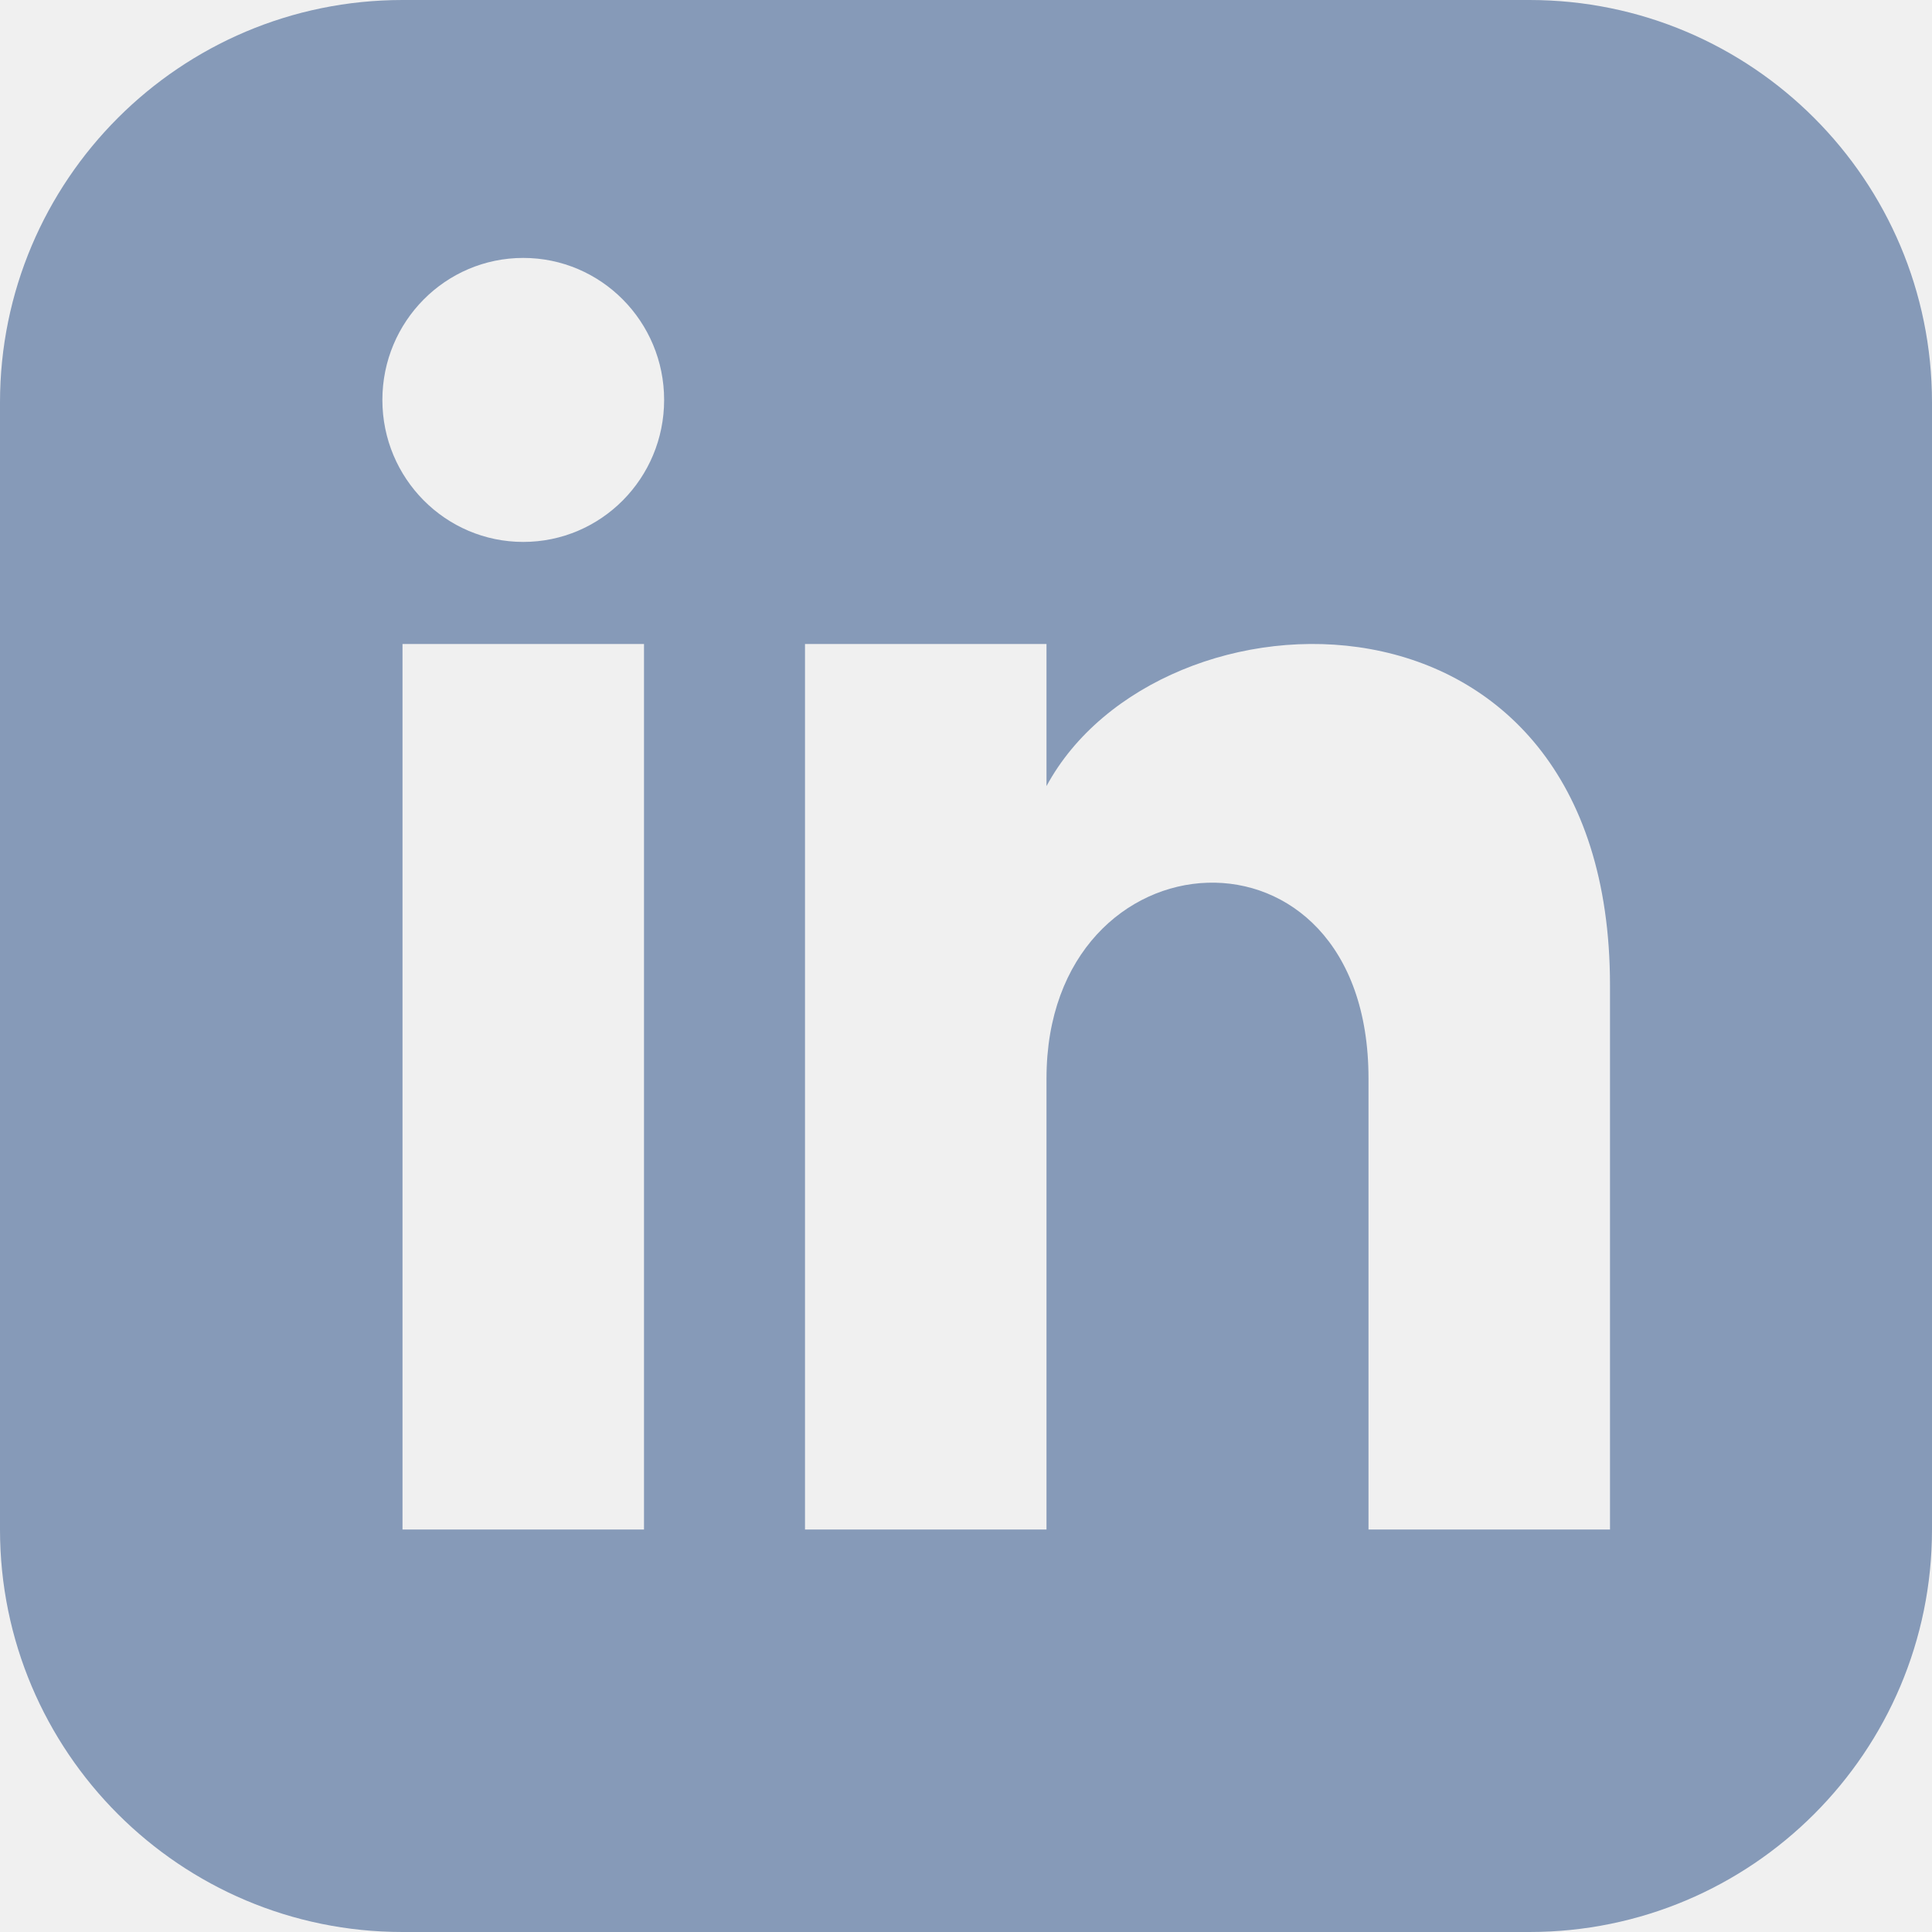
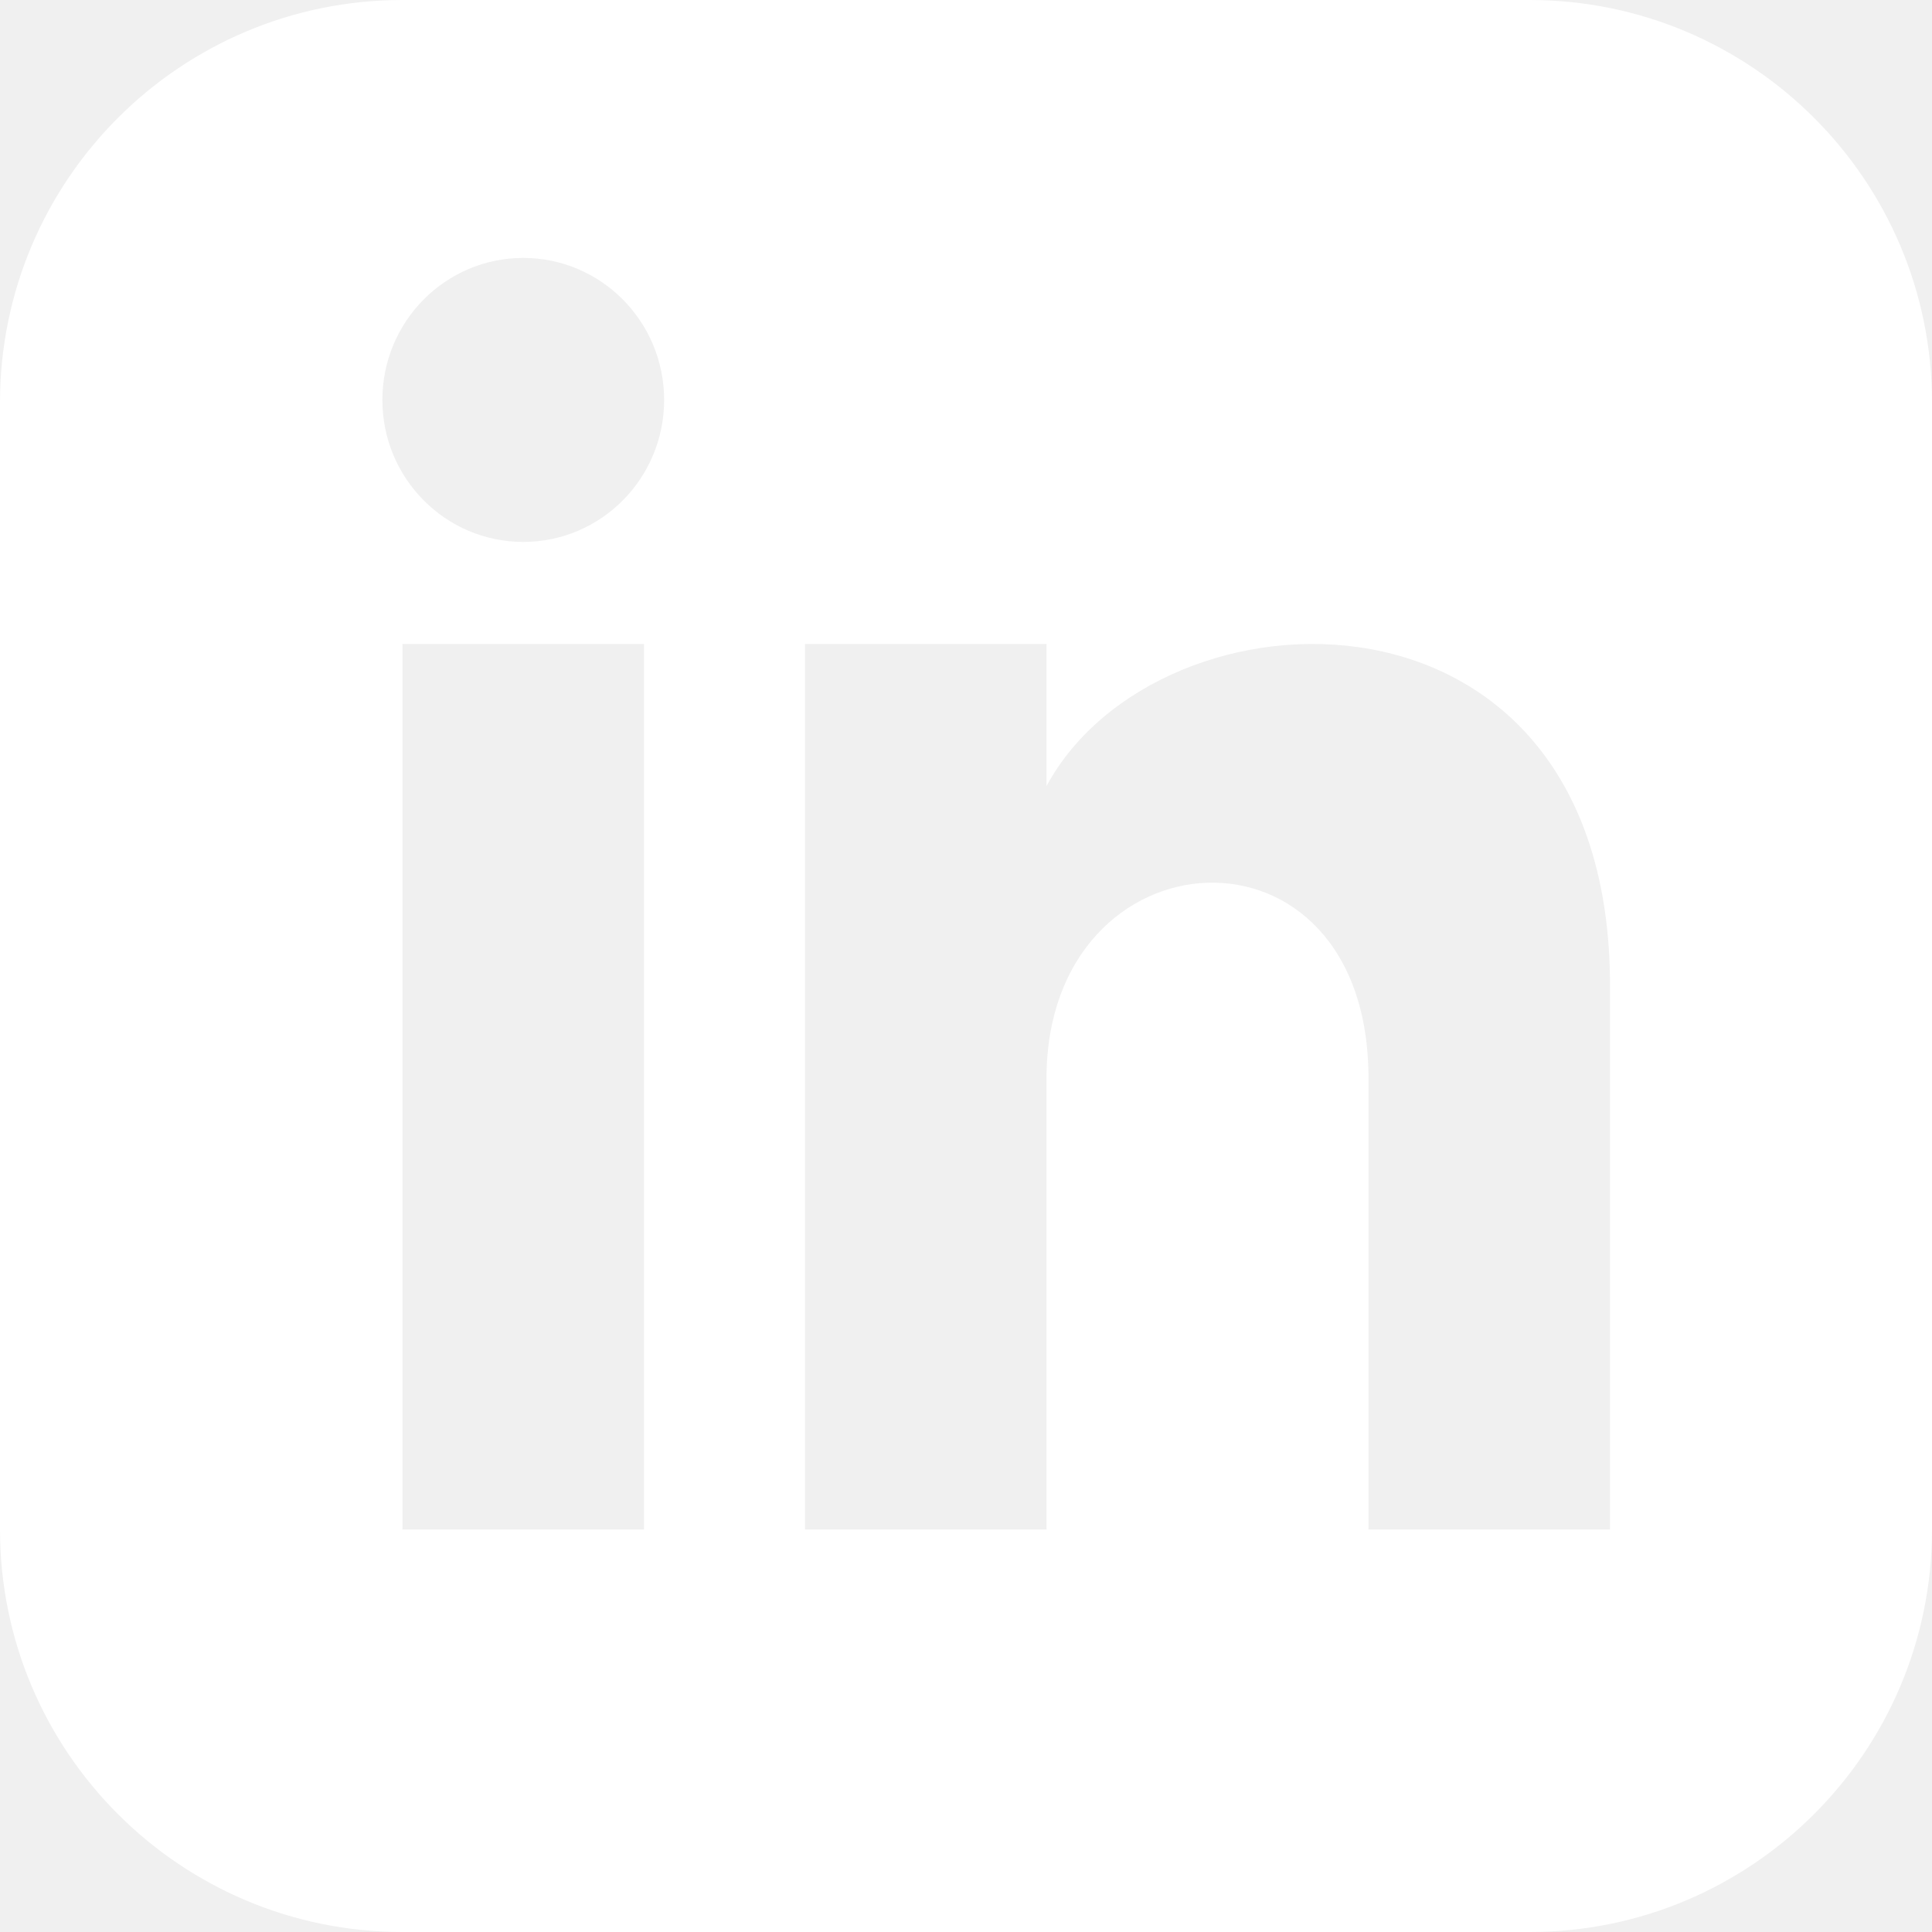
<svg xmlns="http://www.w3.org/2000/svg" width="24" height="24" viewBox="0 0 24 24">
-   <path d="M19 0h-14c-2.761 0-5 2.239-5 5v14c0 2.761 2.239 5 5 5h14c2.762 0 5-2.239 5-5v-14c0-2.761-2.238-5-5-5zm-11 19h-3v-11h3v11zm-1.5-12.268c-.966 0-1.75-.79-1.75-1.764s.784-1.764 1.75-1.764 1.75.79 1.75 1.764-.783 1.764-1.75 1.764zm13.5 12.268h-3v-5.604c0-3.368-4-3.113-4 0v5.604h-3v-11h3v1.765c1.396-2.586 7-2.777 7 2.476v6.759z" fill="#869AB8" />
+   <path d="M19 0h-14c-2.761 0-5 2.239-5 5v14c0 2.761 2.239 5 5 5h14c2.762 0 5-2.239 5-5v-14c0-2.761-2.238-5-5-5zm-11 19h-3v-11h3v11zm-1.5-12.268c-.966 0-1.75-.79-1.75-1.764s.784-1.764 1.75-1.764 1.75.79 1.75 1.764-.783 1.764-1.75 1.764zm13.5 12.268h-3v-5.604c0-3.368-4-3.113-4 0v5.604h-3v-11h3v1.765c1.396-2.586 7-2.777 7 2.476v6.759z" fill="#ffffff" />
</svg>
